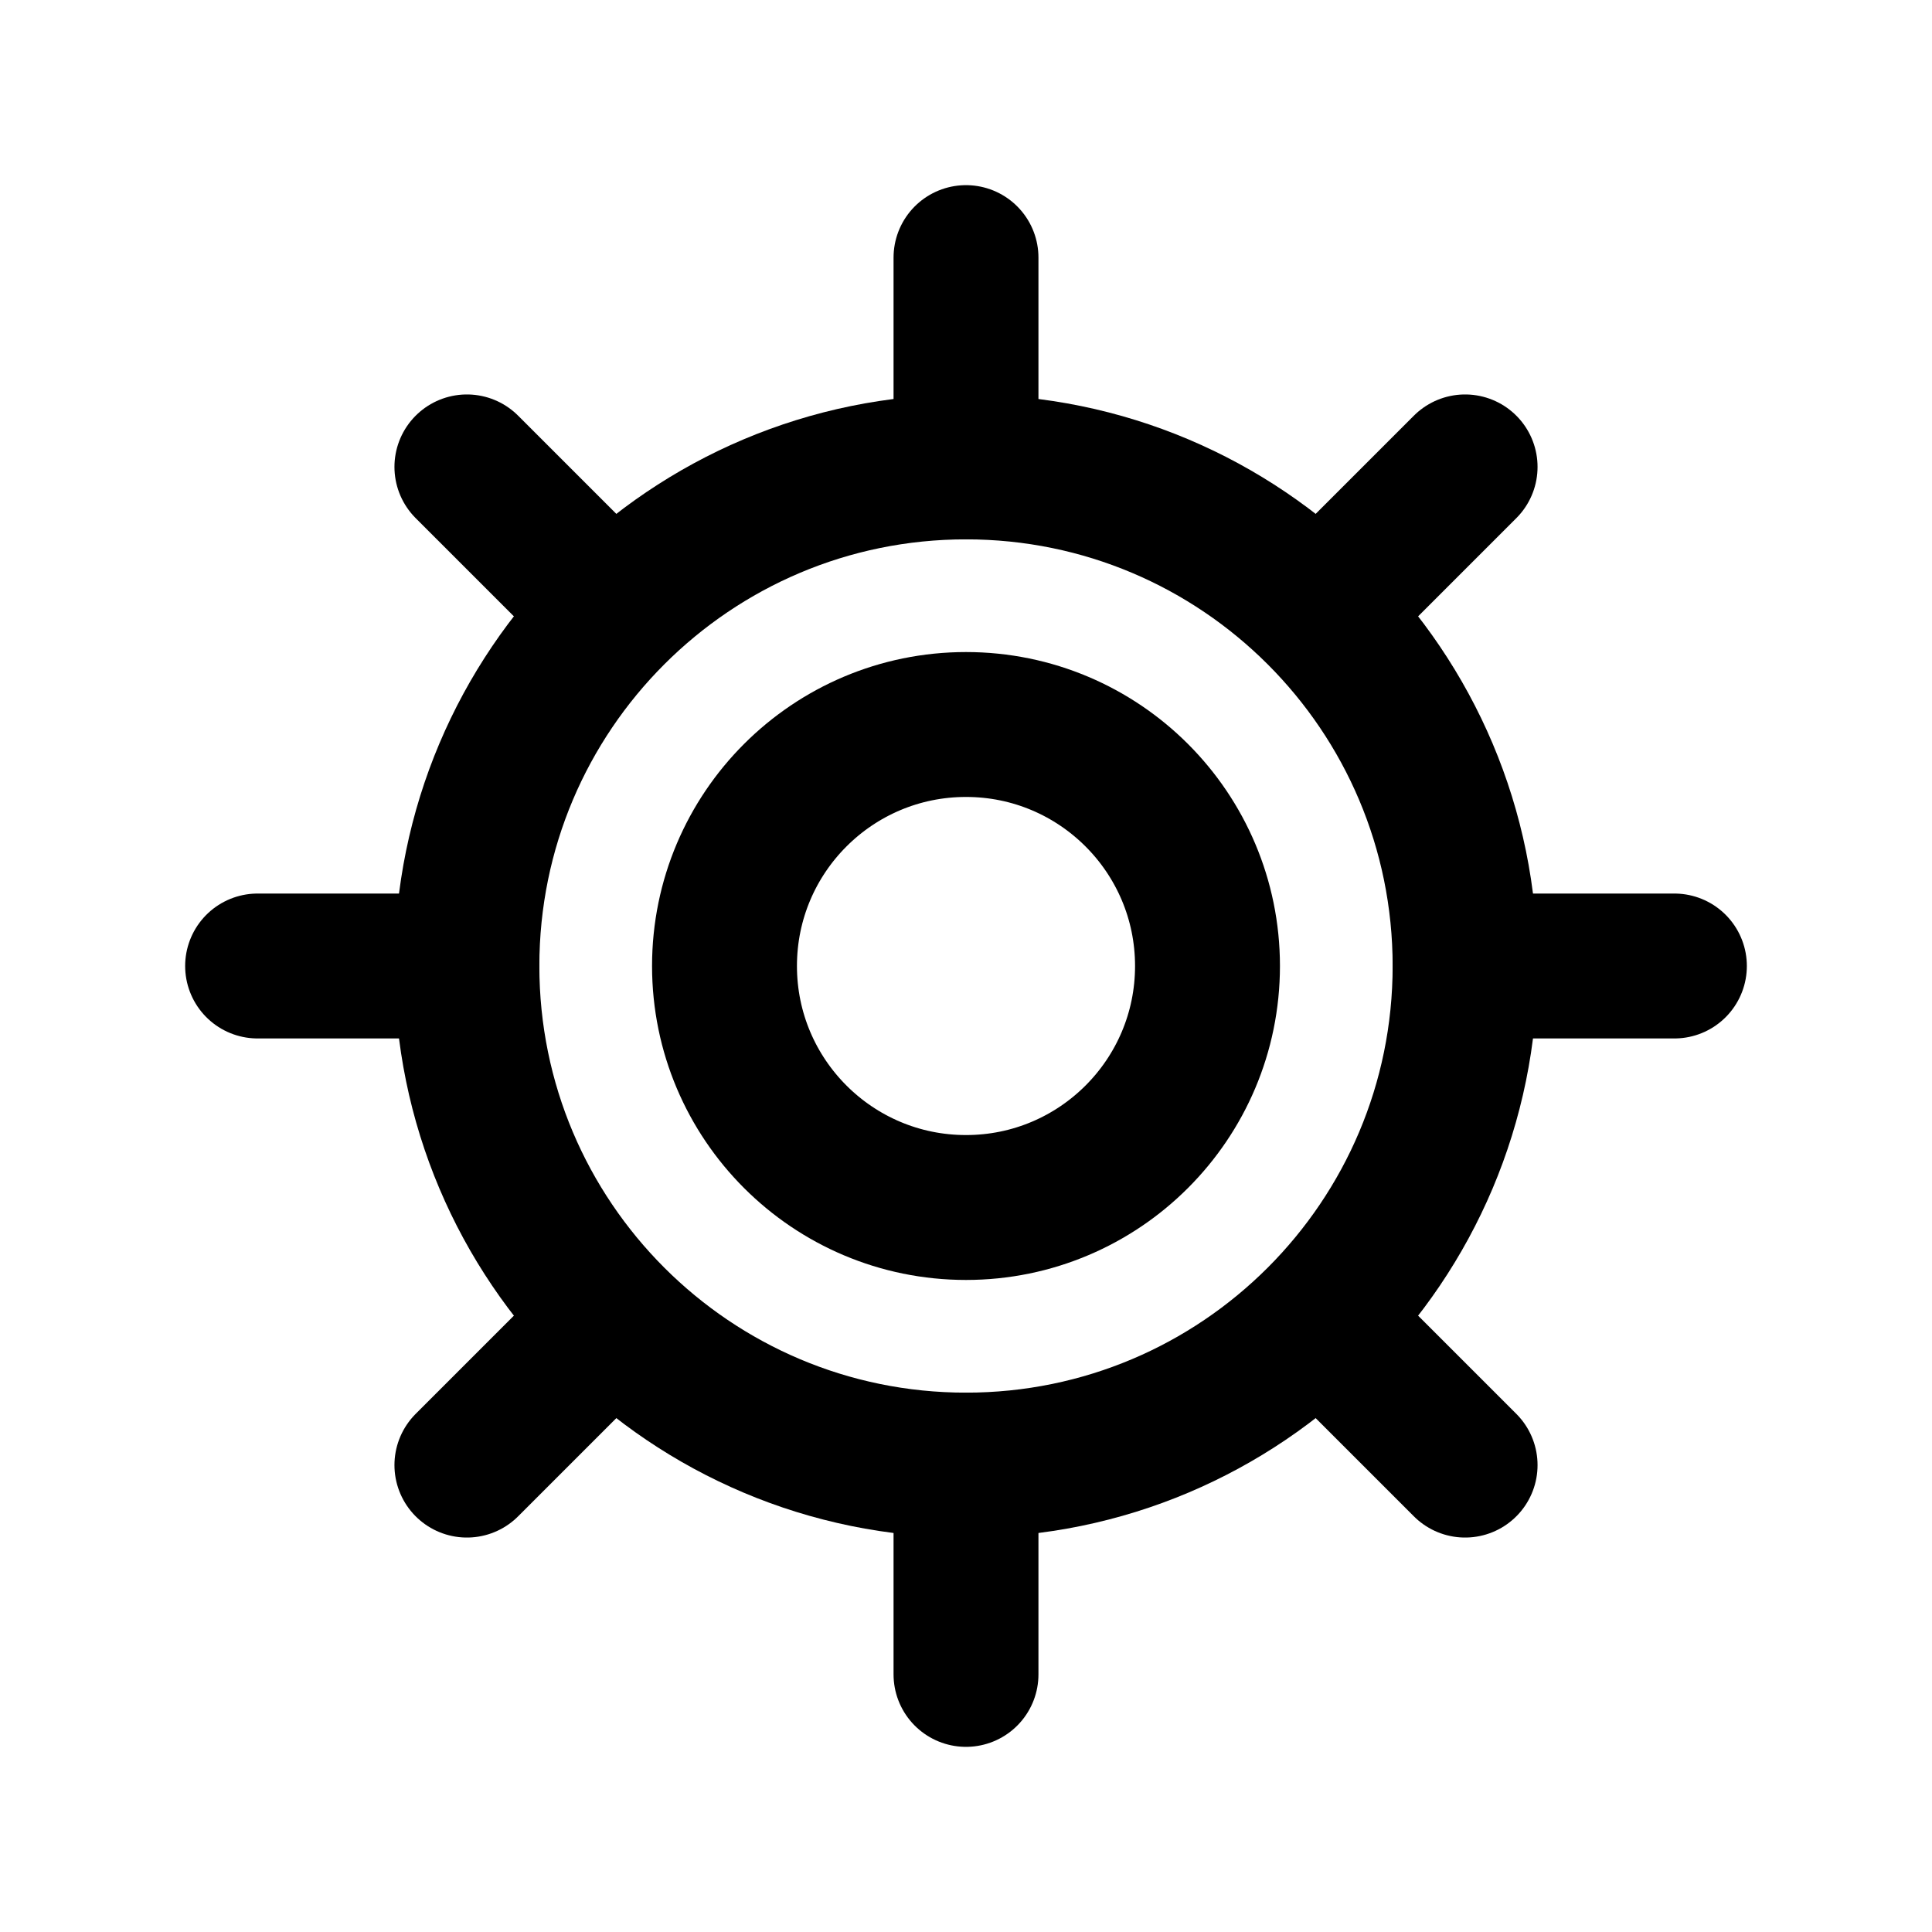
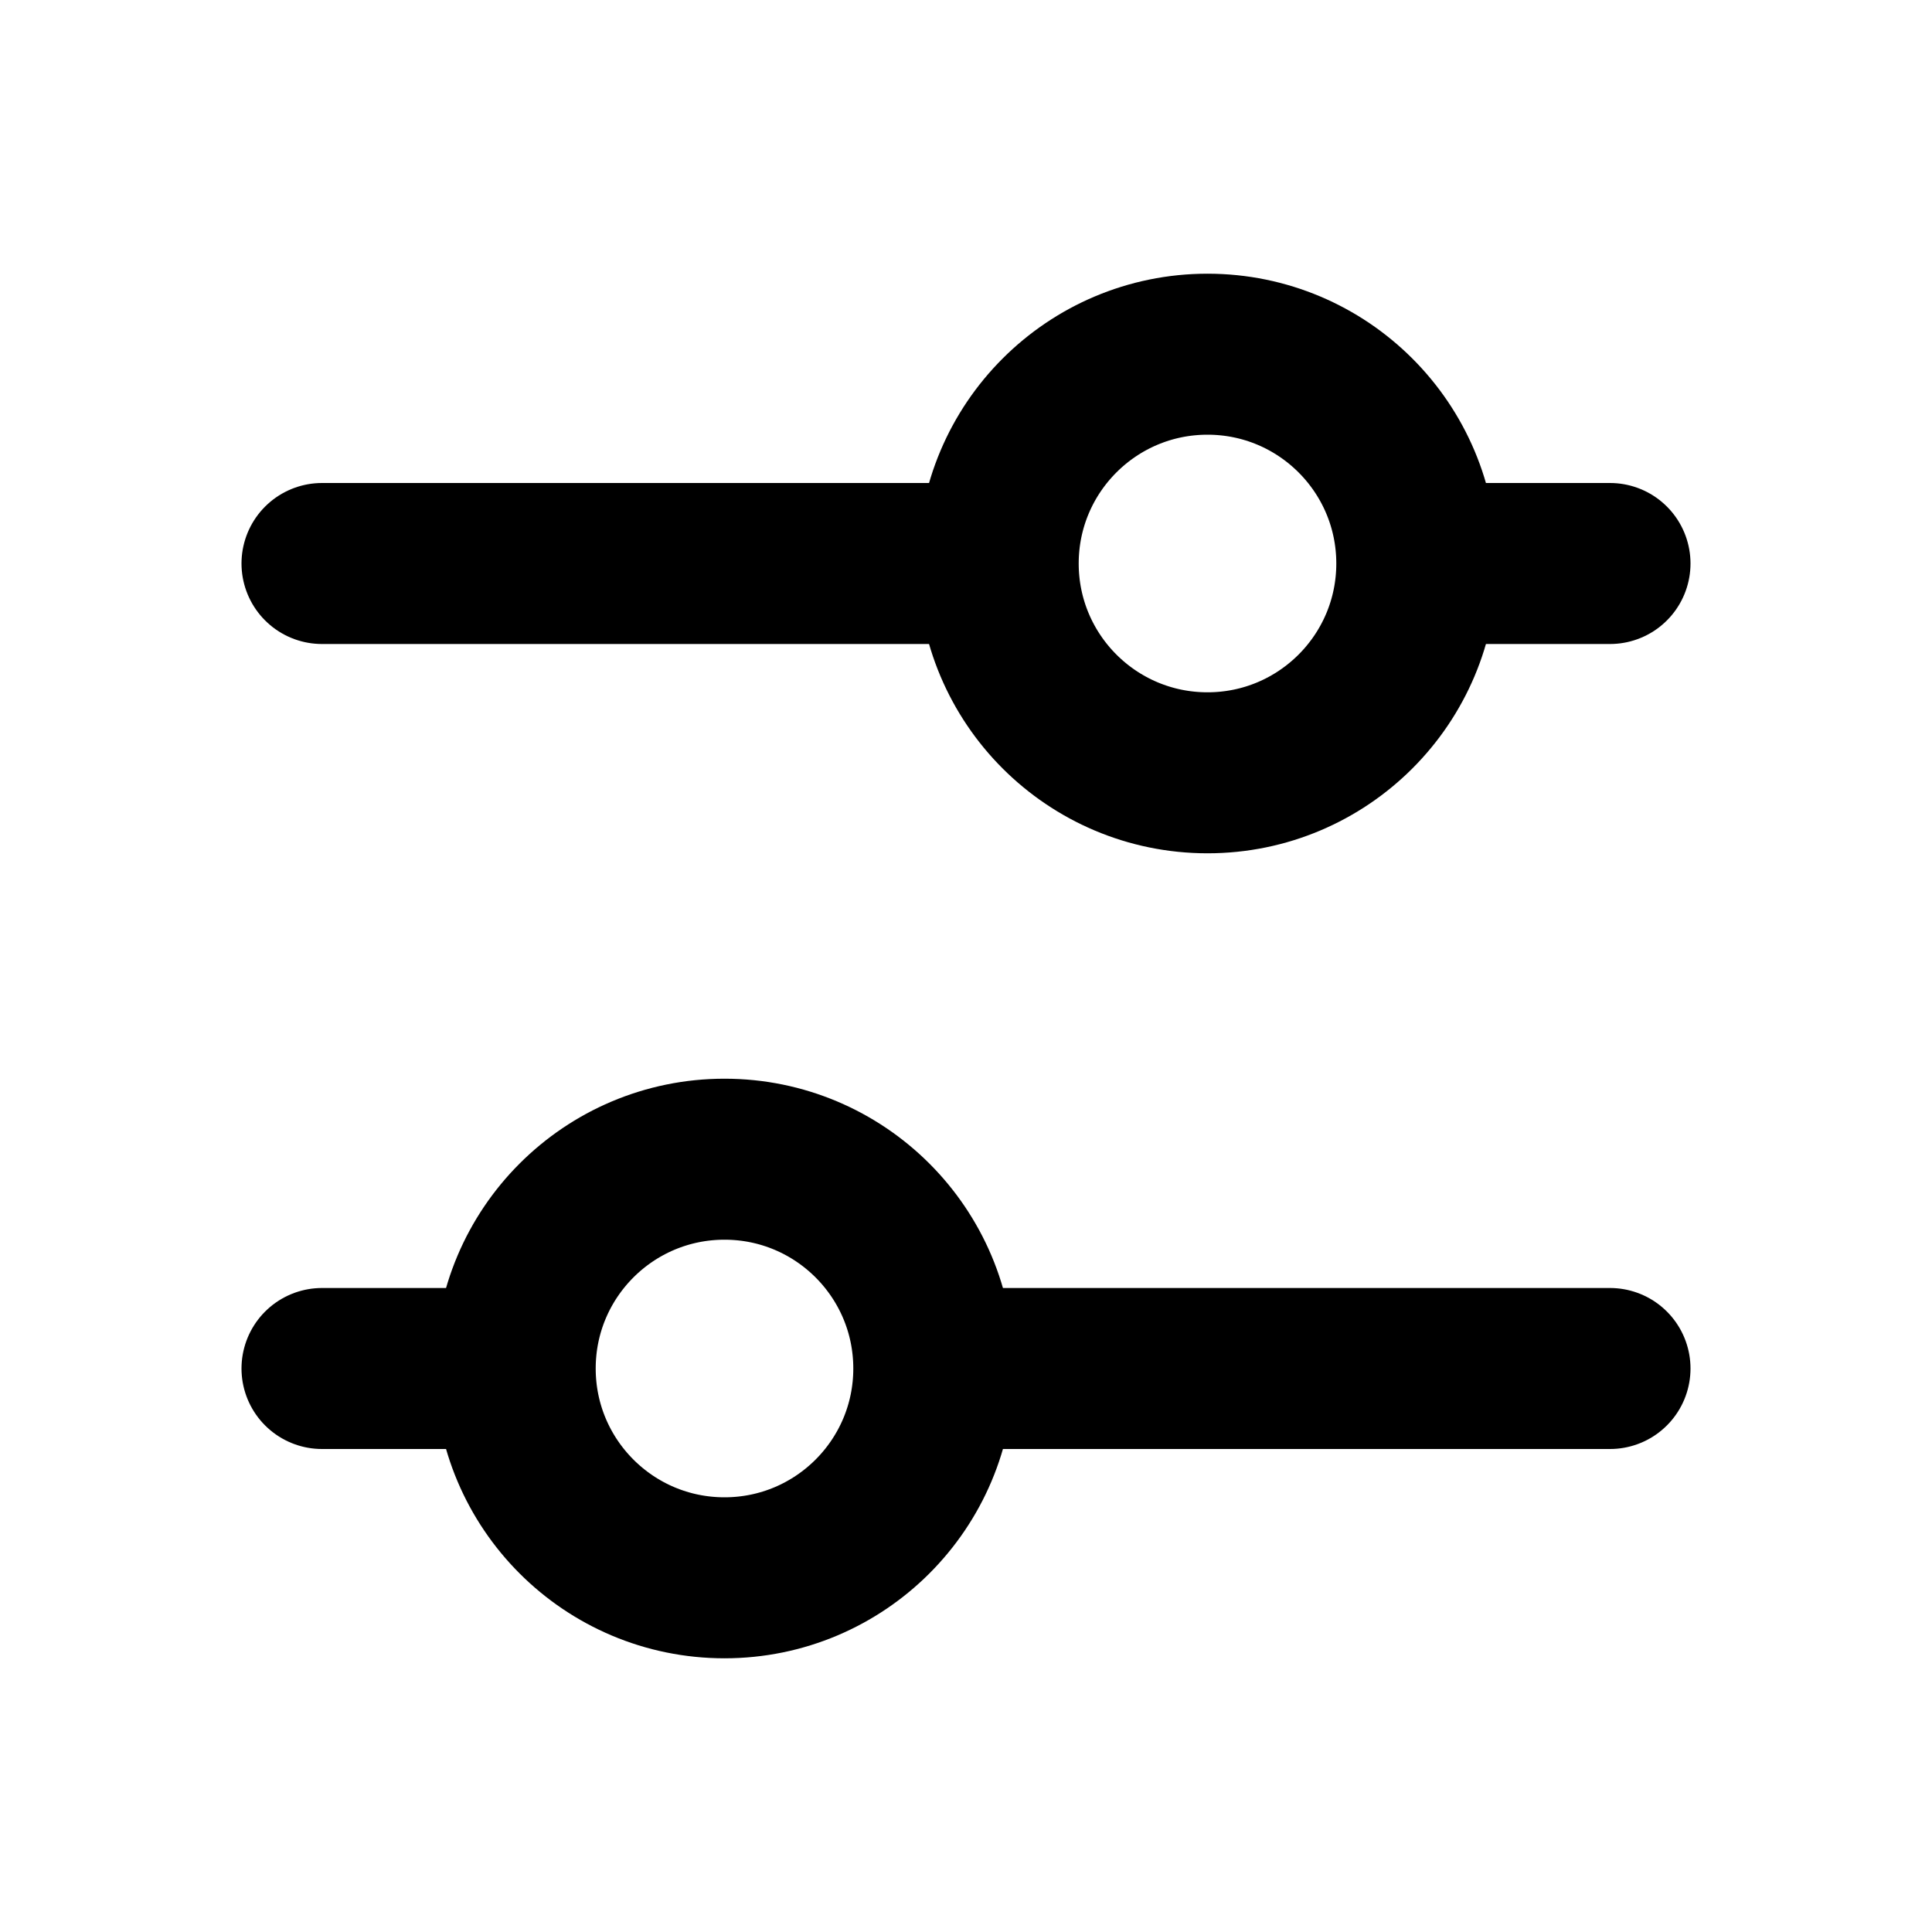
- <svg xmlns="http://www.w3.org/2000/svg" width="24" height="24" viewBox="0 0 24 24" fill="none" stroke="currentColor" stroke-width="1.8" stroke-linecap="round" stroke-linejoin="round">
-   <circle cx="12" cy="12" r="3" />
-   <circle cx="12" cy="12" r="6.2" />
-   <path d="M12 3.2v2.6M12 18.2v2.6M3.2 12h2.6M18.2 12h2.6M16.4 7.6l1.8-1.8M7.6 7.6L5.8 5.8M16.4 16.4l1.8 1.8M7.6 16.4l-1.8 1.8" />
+ <svg xmlns="http://www.w3.org/2000/svg" width="24" height="24" viewBox="0 0 24 24" fill="none" stroke="currentColor" stroke-width="2" stroke-linecap="round" stroke-linejoin="round">
+   <path d="M4 7h8M18 7h2M4 17h2M12 17h8" />
+   <circle cx="15" cy="7" r="2.6" />
+   <circle cx="9" cy="17" r="2.6" />
</svg>
